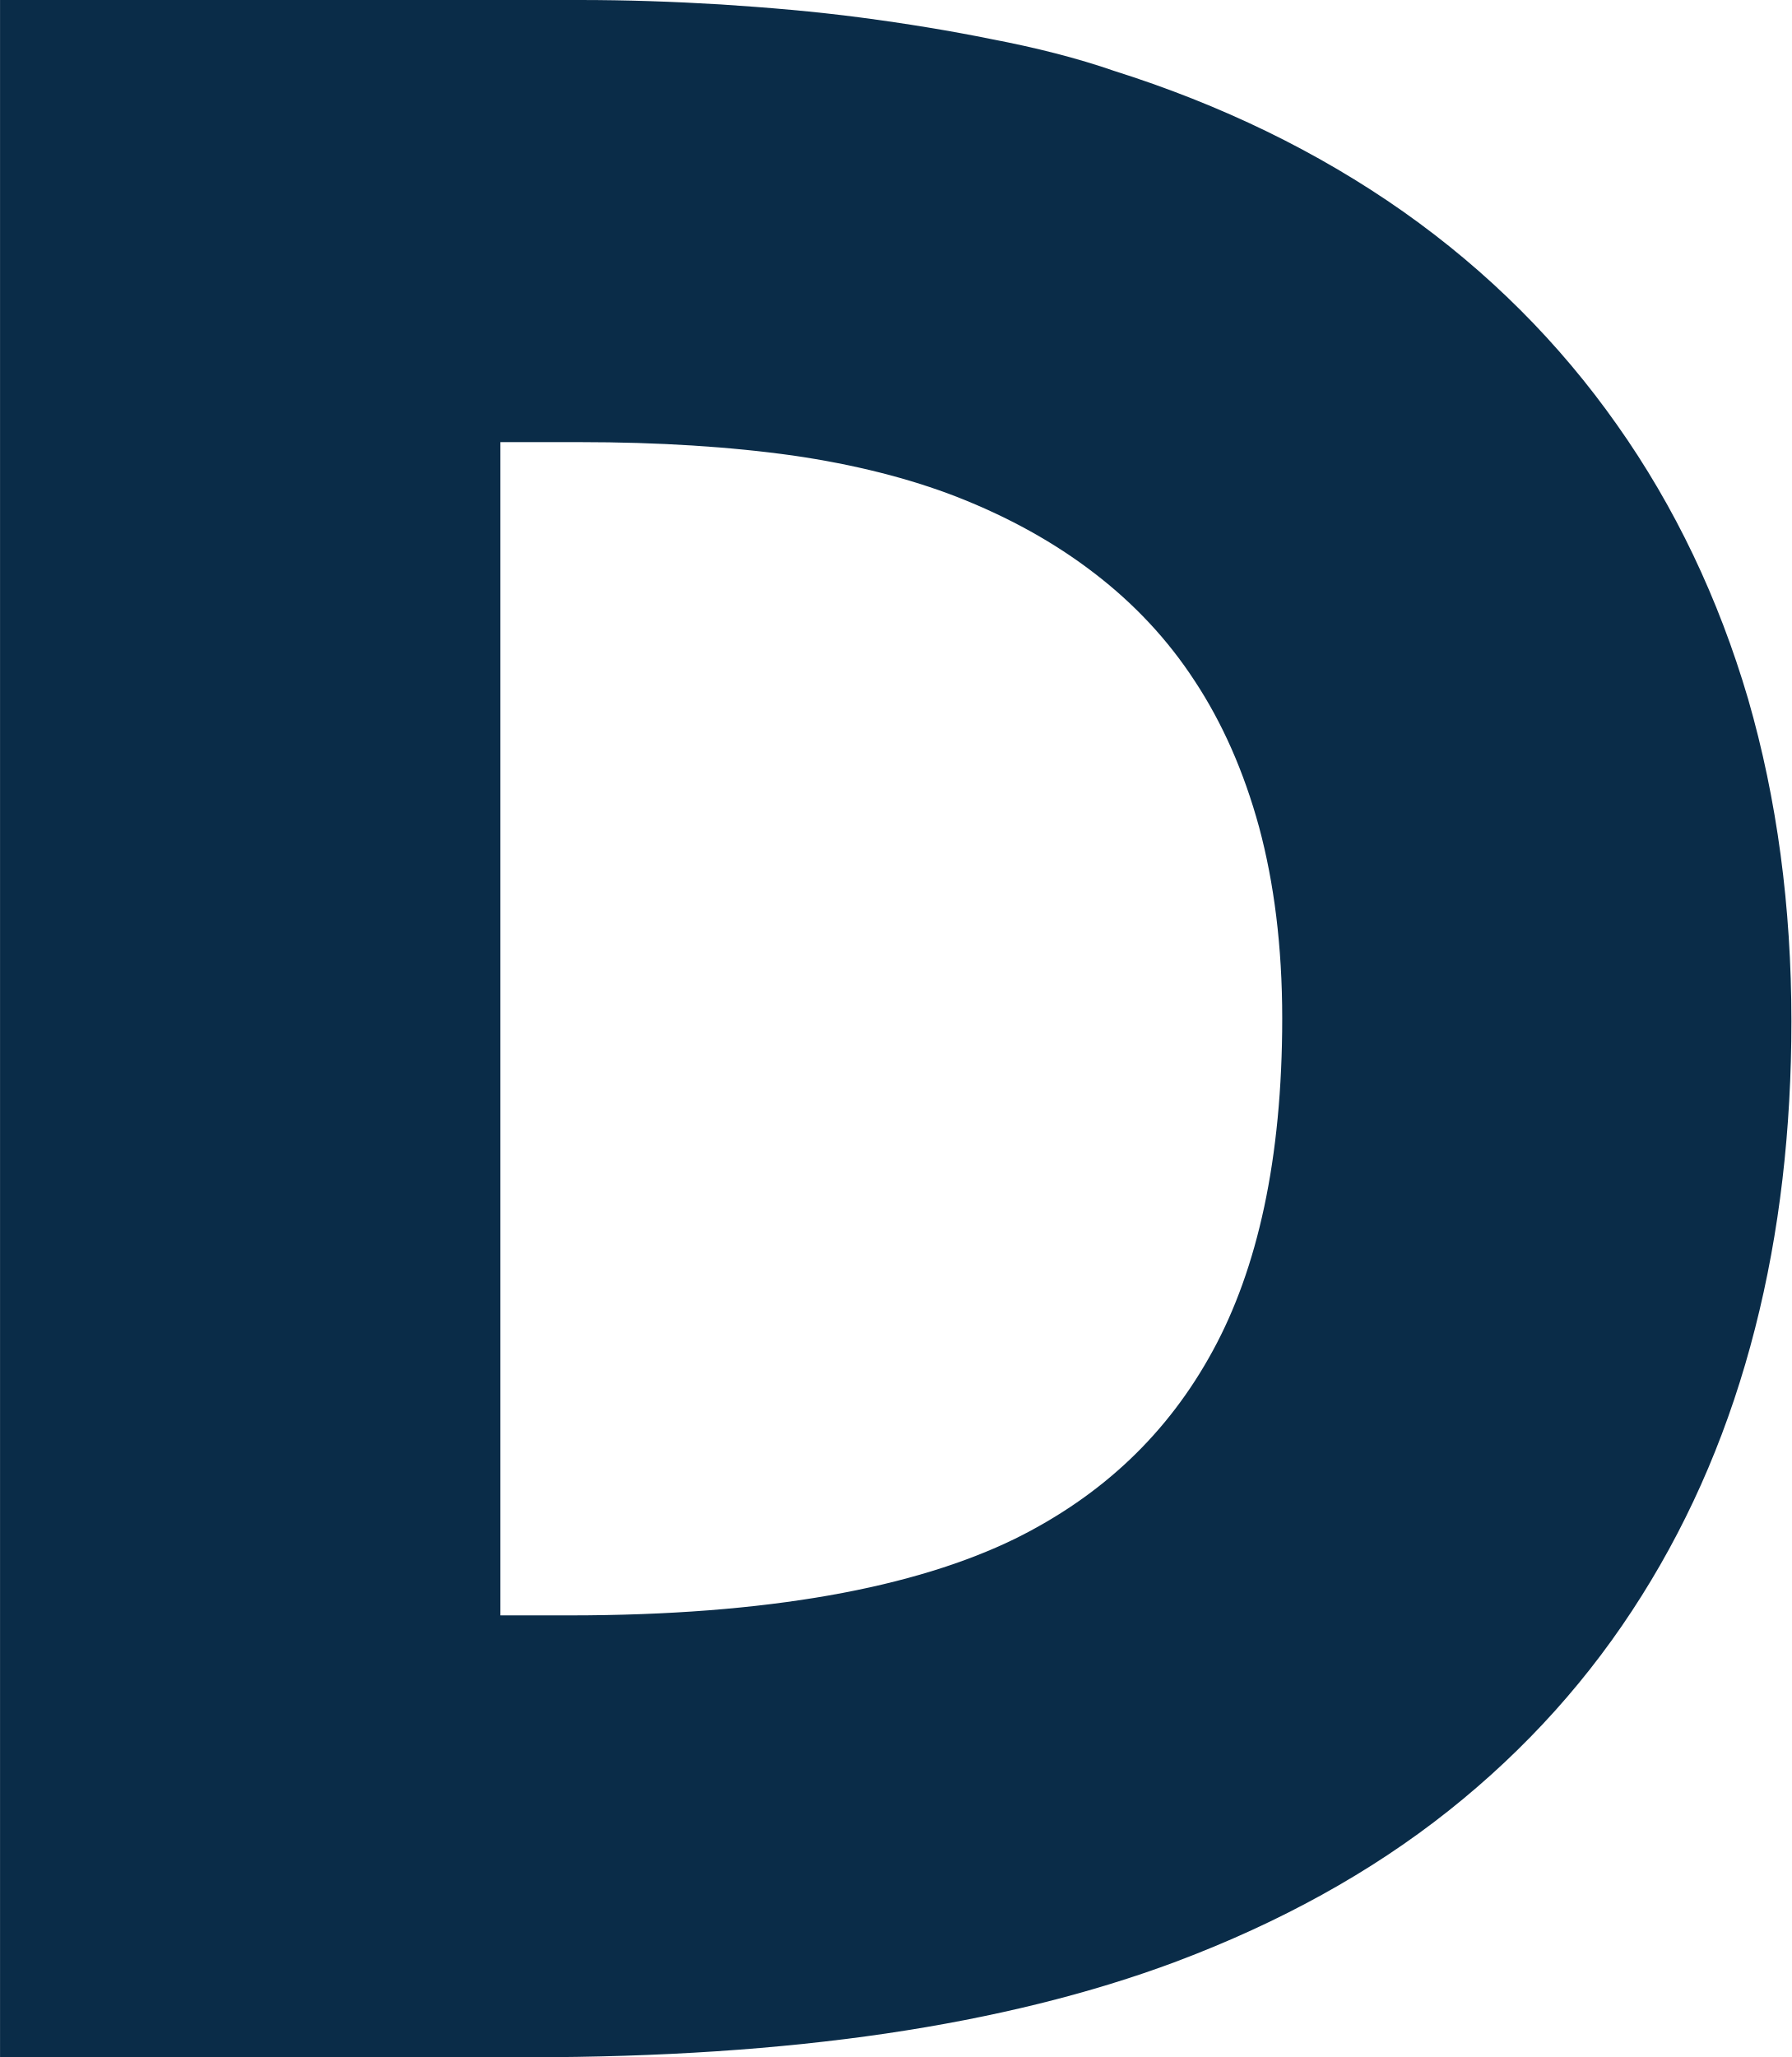
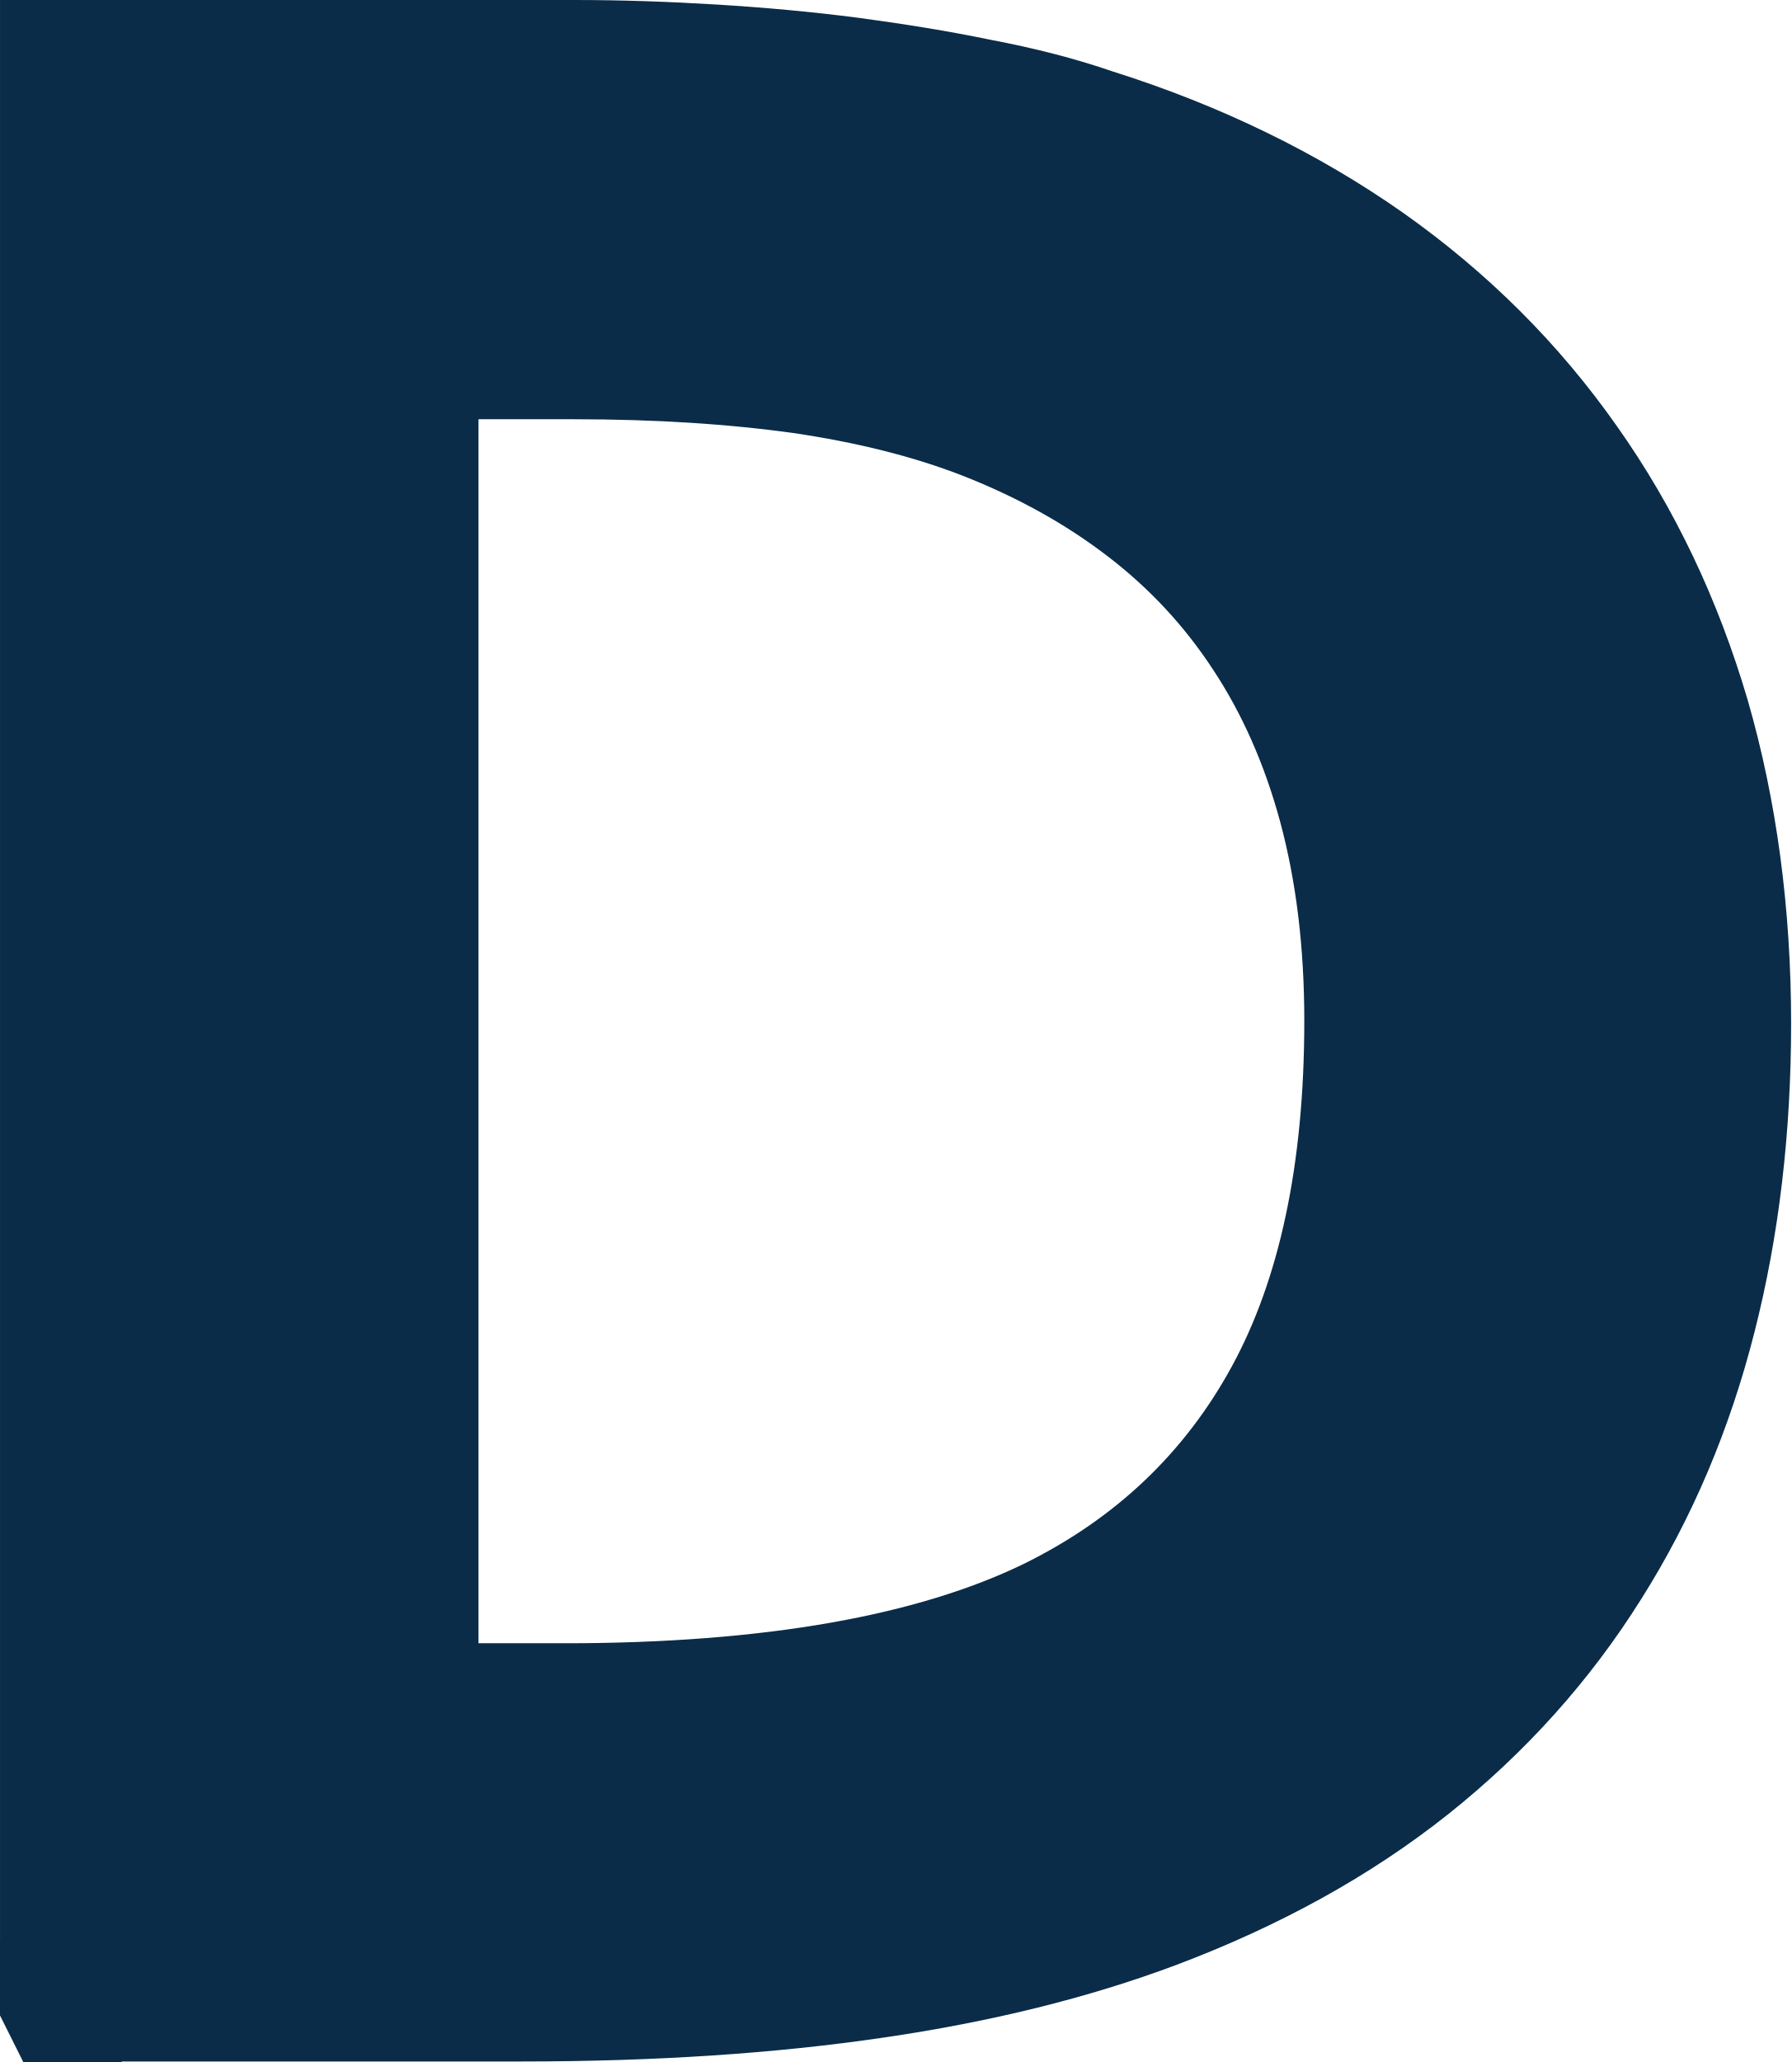
- <svg xmlns="http://www.w3.org/2000/svg" xml:space="preserve" width="10.131mm" height="11.634mm" version="1.1" style="shape-rendering:geometricPrecision; text-rendering:geometricPrecision; image-rendering:optimizeQuality; fill-rule:evenodd; clip-rule:evenodd" viewBox="0 0 71.02 81.56">
+ <svg xmlns="http://www.w3.org/2000/svg" xml:space="preserve" width="9.962mm" height="11.465mm" version="1.1" style="shape-rendering:geometricPrecision; text-rendering:geometricPrecision; image-rendering:optimizeQuality; fill-rule:evenodd; clip-rule:evenodd" viewBox="0 0 68.59 78.94">
  <defs>
    <style type="text/css">
   
-     .str0 {stroke:#0A2C48;stroke-width:5.94;stroke-miterlimit:22.926}
+     .str0 {stroke:#0A2C48;stroke-width:4.66;stroke-miterlimit:22.926}
    .fil0 {fill:#0A2C48;fill-rule:nonzero}
   
  </style>
  </defs>
  <g id="Capa_x0020_1">
-     <path class="fil0 str0" d="M2.97 78.6l0 -75.63 20.02 0c1.78,0 3.57,0.06 5.4,0.17 1.83,0.12 3.61,0.27 5.35,0.5 1.74,0.23 3.4,0.5 5.02,0.83 1.62,0.31 3.13,0.69 4.48,1.16 4.03,1.27 7.59,3.01 10.69,5.19 3.09,2.18 5.67,4.77 7.76,7.74 2.1,2.97 3.69,6.31 4.77,9.98 1.06,3.67 1.6,7.66 1.6,11.95 0,4.07 -0.44,7.89 -1.35,11.45 -0.91,3.57 -2.28,6.81 -4.13,9.75 -1.85,2.95 -4.17,5.54 -6.99,7.78 -2.82,2.24 -6.14,4.07 -9.98,5.52 -3.2,1.2 -6.85,2.1 -10.91,2.7 -4.07,0.6 -8.67,0.91 -13.74,0.91l-17.99 0zm19.61 -11.58c8.09,0 14.42,-1.12 18.97,-3.34 4.03,-1.99 7.08,-4.9 9.15,-8.71 2.07,-3.8 3.11,-8.67 3.11,-14.59 0,-3.09 -0.35,-5.87 -1.02,-8.36 -0.68,-2.49 -1.66,-4.71 -2.93,-6.64 -1.27,-1.95 -2.84,-3.61 -4.65,-5 -1.83,-1.41 -3.9,-2.55 -6.2,-3.45 -2.14,-0.83 -4.54,-1.43 -7.16,-1.81 -2.64,-0.37 -5.6,-0.56 -8.88,-0.56l-6.1 0 0 52.46 5.71 0z" />
+     <path class="fil0 str0" d="M2.33 76.61l0 -74.28 19.66 0c1.74,0 3.51,0.06 5.31,0.17 1.8,0.11 3.55,0.27 5.25,0.49 1.71,0.23 3.34,0.49 4.93,0.82 1.59,0.3 3.07,0.68 4.4,1.14 3.96,1.25 7.45,2.96 10.5,5.1 3.03,2.14 5.57,4.68 7.62,7.6 2.07,2.92 3.62,6.2 4.68,9.8 1.04,3.6 1.57,7.53 1.57,11.73 0,4 -0.44,7.75 -1.33,11.24 -0.89,3.51 -2.24,6.69 -4.06,9.57 -1.82,2.9 -4.1,5.44 -6.86,7.64 -2.77,2.2 -6.03,4 -9.8,5.42 -3.15,1.18 -6.73,2.07 -10.71,2.65 -4,0.59 -8.51,0.89 -13.5,0.89l-17.67 0zm19.26 -11.37c7.94,0 14.16,-1.1 18.64,-3.28 3.96,-1.95 6.96,-4.82 8.99,-8.55 2.03,-3.73 3.05,-8.51 3.05,-14.33 0,-3.03 -0.34,-5.76 -1,-8.21 -0.66,-2.45 -1.63,-4.63 -2.88,-6.52 -1.25,-1.91 -2.79,-3.55 -4.57,-4.91 -1.8,-1.38 -3.83,-2.5 -6.09,-3.39 -2.1,-0.82 -4.45,-1.4 -7.03,-1.78 -2.6,-0.36 -5.5,-0.55 -8.72,-0.55l-5.99 0 0 51.53 5.61 0z" />
  </g>
</svg>
